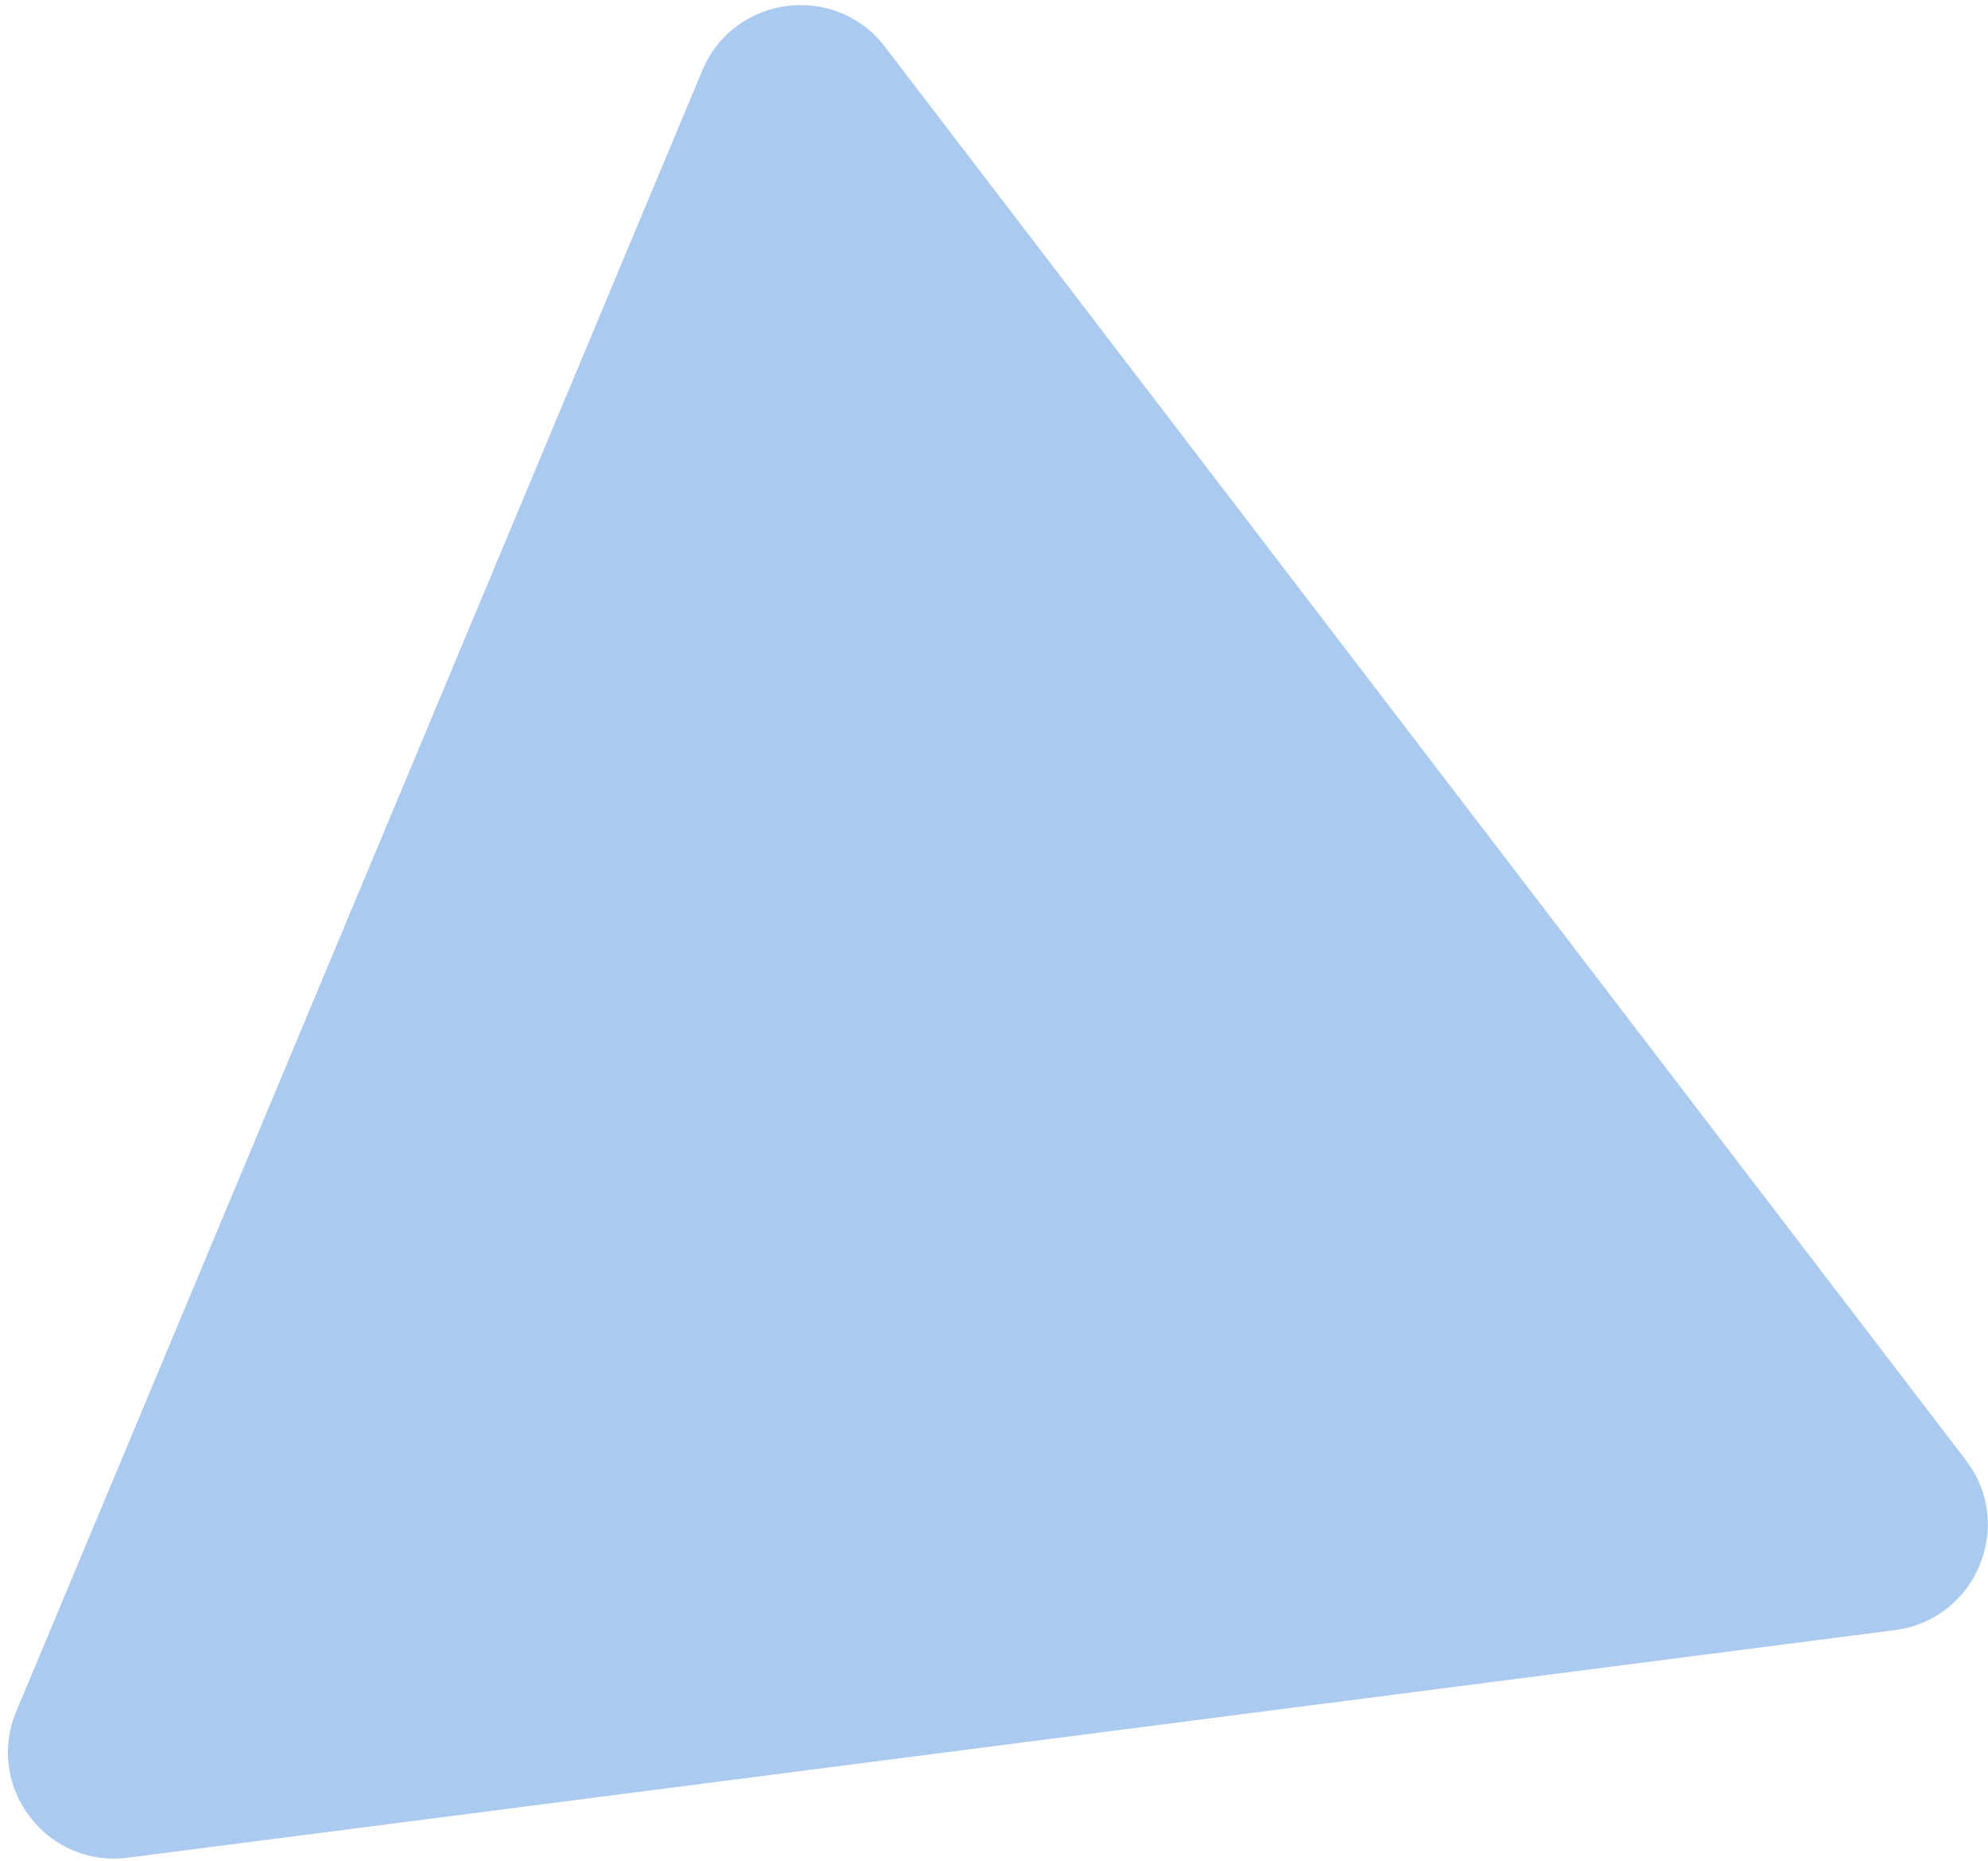
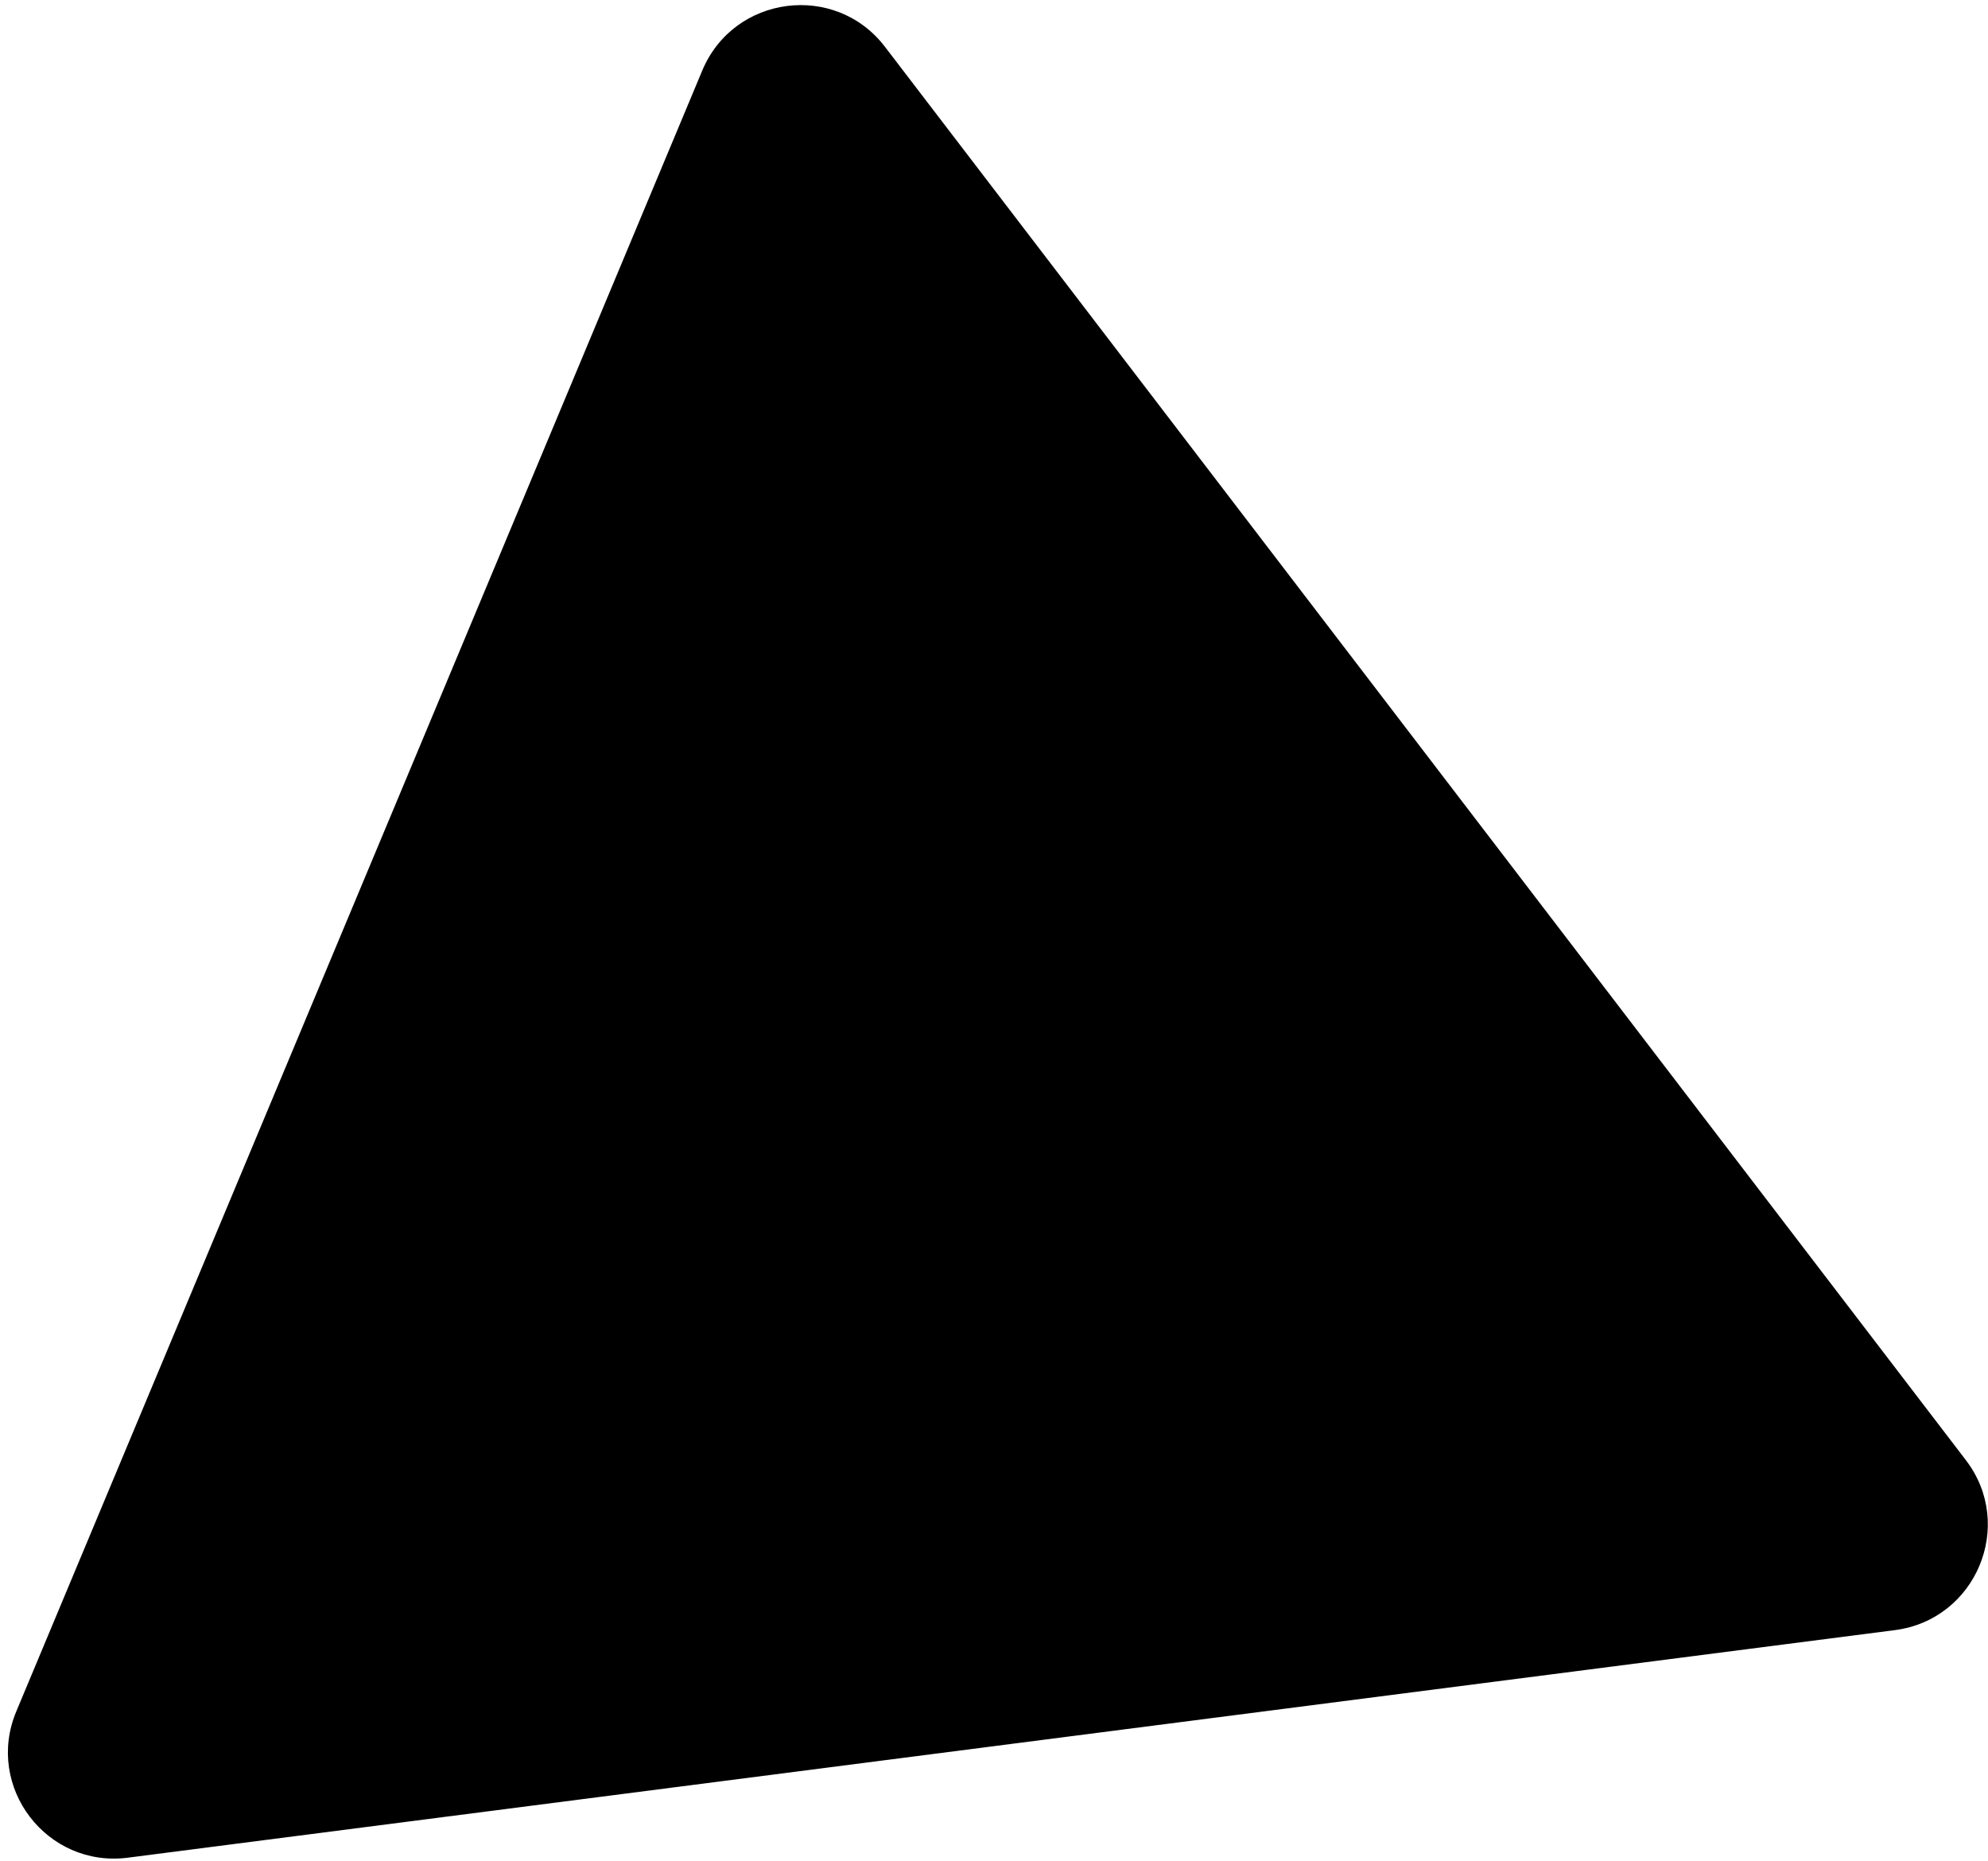
- <svg xmlns="http://www.w3.org/2000/svg" width="187" height="175" viewBox="0 0 187 175" fill="none">
-   <path d="M184.92 137.332C189.598 143.447 185.882 152.333 178.237 153.318L12.032 174.72C4.395 175.704 -1.437 168.064 1.532 160.964L66.059 6.633C69.027 -0.467 78.572 -1.705 83.244 4.403L184.92 137.332Z" fill="#ABCAF0" />
+ <svg xmlns="http://www.w3.org/2000/svg" width="187" height="175" viewBox="0 0 187 175">
+   <path d="M184.92 137.332C189.598 143.447 185.882 152.333 178.237 153.318L12.032 174.72C4.395 175.704 -1.437 168.064 1.532 160.964L66.059 6.633C69.027 -0.467 78.572 -1.705 83.244 4.403L184.92 137.332Z" />
</svg>
